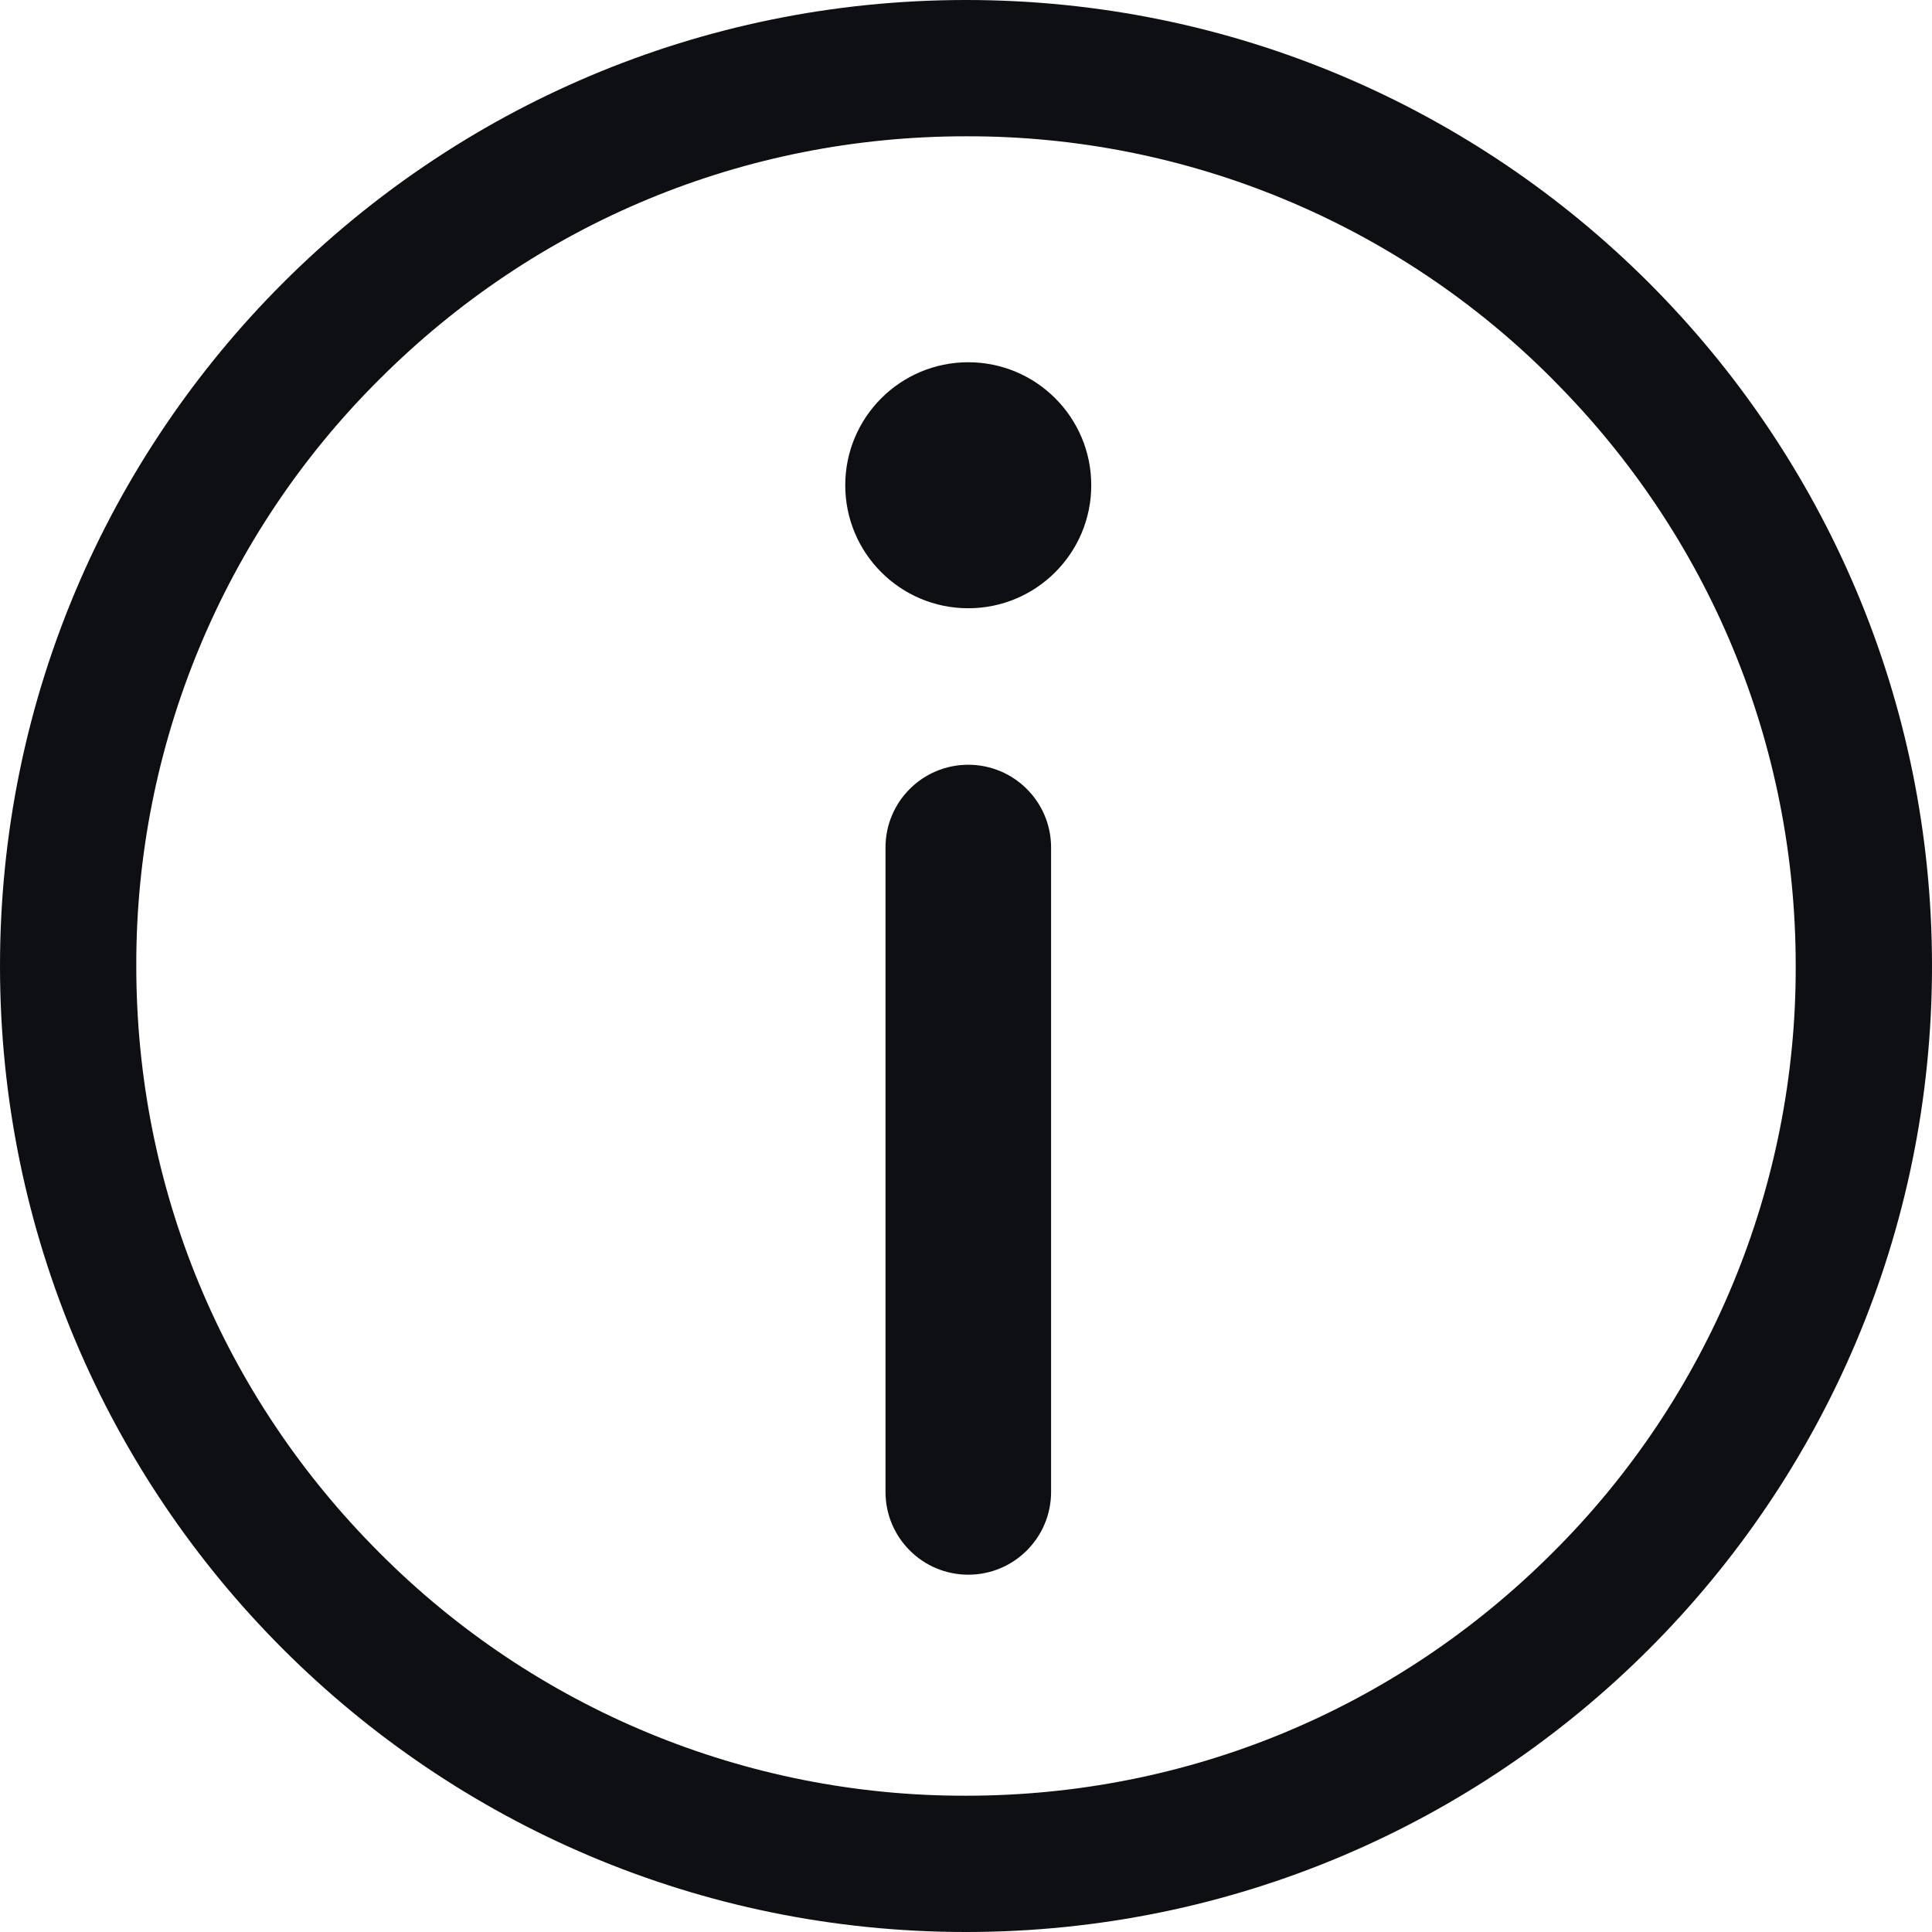
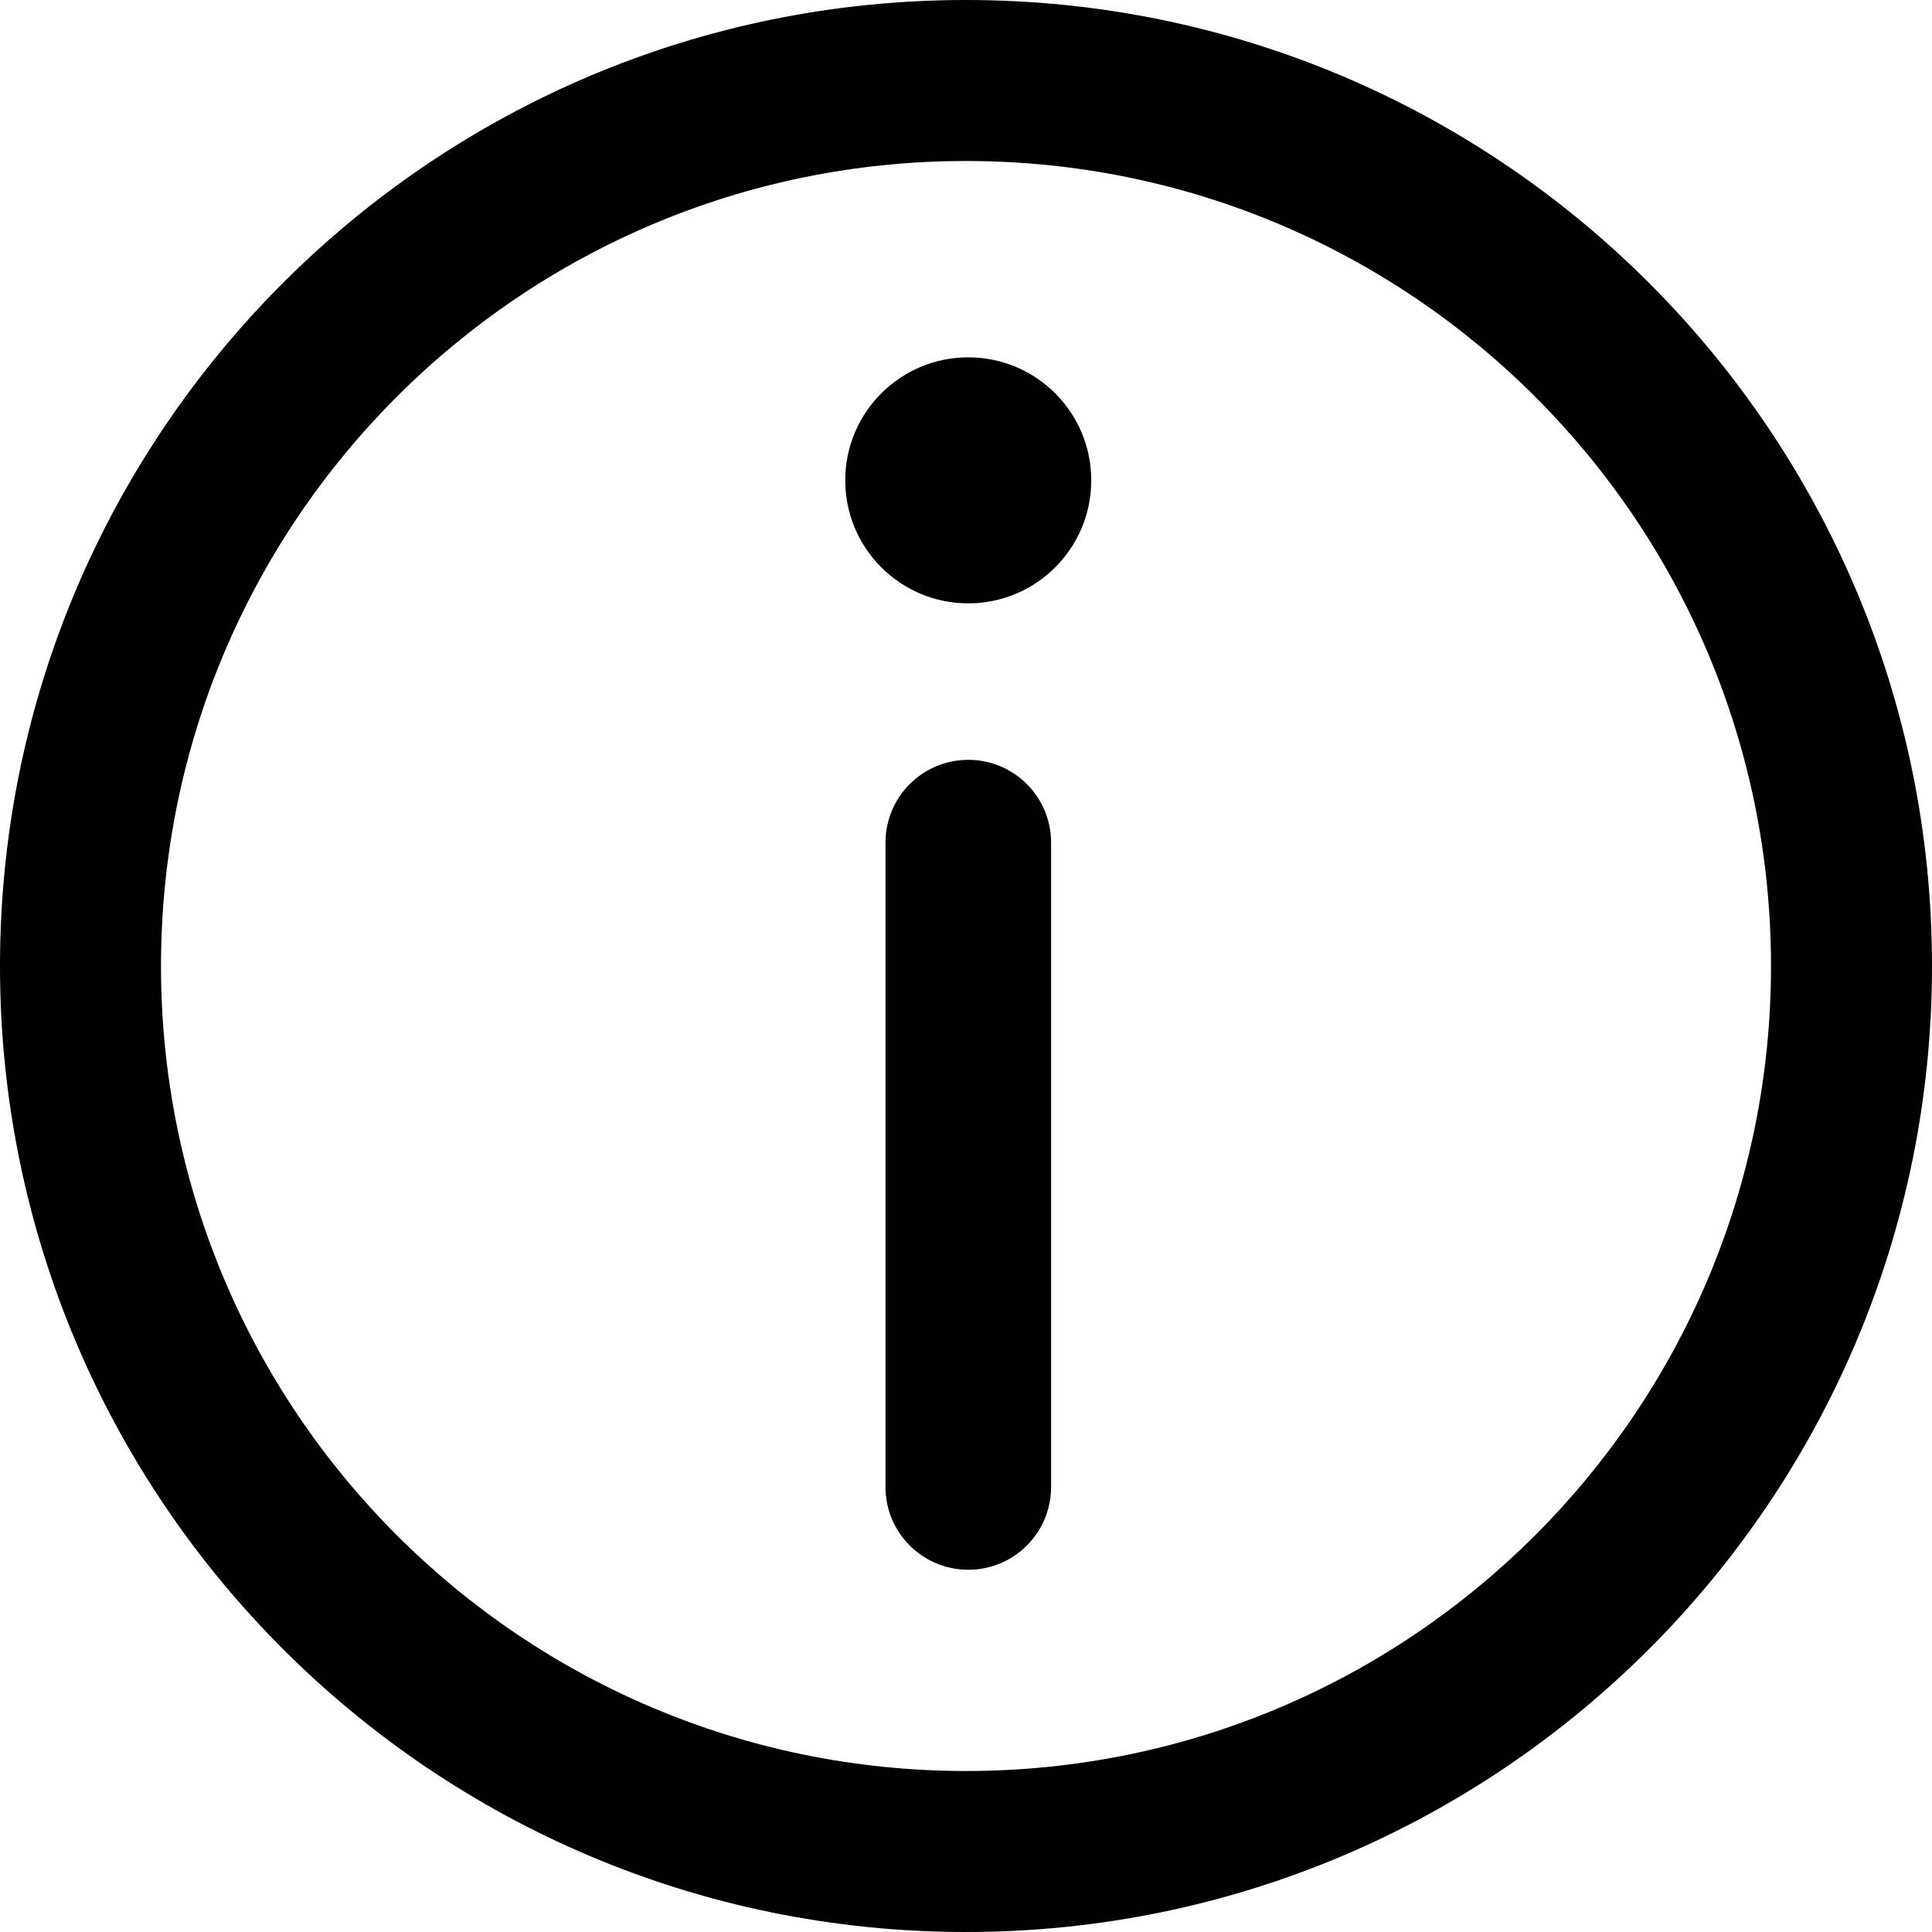
<svg xmlns="http://www.w3.org/2000/svg" fill="none" viewBox="0 0 24 24">
-   <path d="M12.028 7.556a1.528 1.528 0 1 0 0-3.056 1.528 1.528 0 0 0 0 3.056ZM12.028 9.5C11.46 9.5 11 9.96 11 10.528v8.005a1.028 1.028 0 0 0 2.057 0v-8.005c0-.568-.461-1.028-1.029-1.028Z" fill="#0E0F13" />
-   <path fill-rule="evenodd" clip-rule="evenodd" d="M0 12C0 5.373 5.373 0 12 0s12 5.373 12 12-5.373 12-12 12S0 18.627 0 12Zm19.288-7.288A10.238 10.238 0 0 0 12 1.693c-2.753 0-5.34 1.072-7.288 3.02A10.24 10.24 0 0 0 1.693 12c0 2.753 1.072 5.341 3.02 7.288A10.24 10.24 0 0 0 12 22.307c2.753 0 5.34-1.072 7.288-3.02A10.238 10.238 0 0 0 22.307 12c0-2.753-1.072-5.34-3.02-7.288Z" fill="#0E0F13" />
+   <path fill-rule="evenodd" clip-rule="evenodd" d="M0 12C0 5.373 5.373 0 12 0s12 5.373 12 12-5.373 12-12 12S0 18.627 0 12Zm2 0C2 6.477 6.477 2 12 2c5.523 0 10 4.477 10 10 0 5.523-4.477 10-10 10-5.523 0-10-4.477-10-10Zm10.028-4.505c.844 0 1.528-.684 1.528-1.528 0-.844-.684-1.528-1.528-1.528-.844 0-1.528.684-1.528 1.528 0 .844.684 1.528 1.528 1.528Zm0 1.944h.001c.568 0 1.028.46 1.028 1.028v8.005c0 .568-.46 1.028-1.028 1.028h-.001C11.46 19.5 11 19.04 11 18.472v-8.005c0-.568.46-1.028 1.028-1.028Z" fill="#000000" />
</svg>
